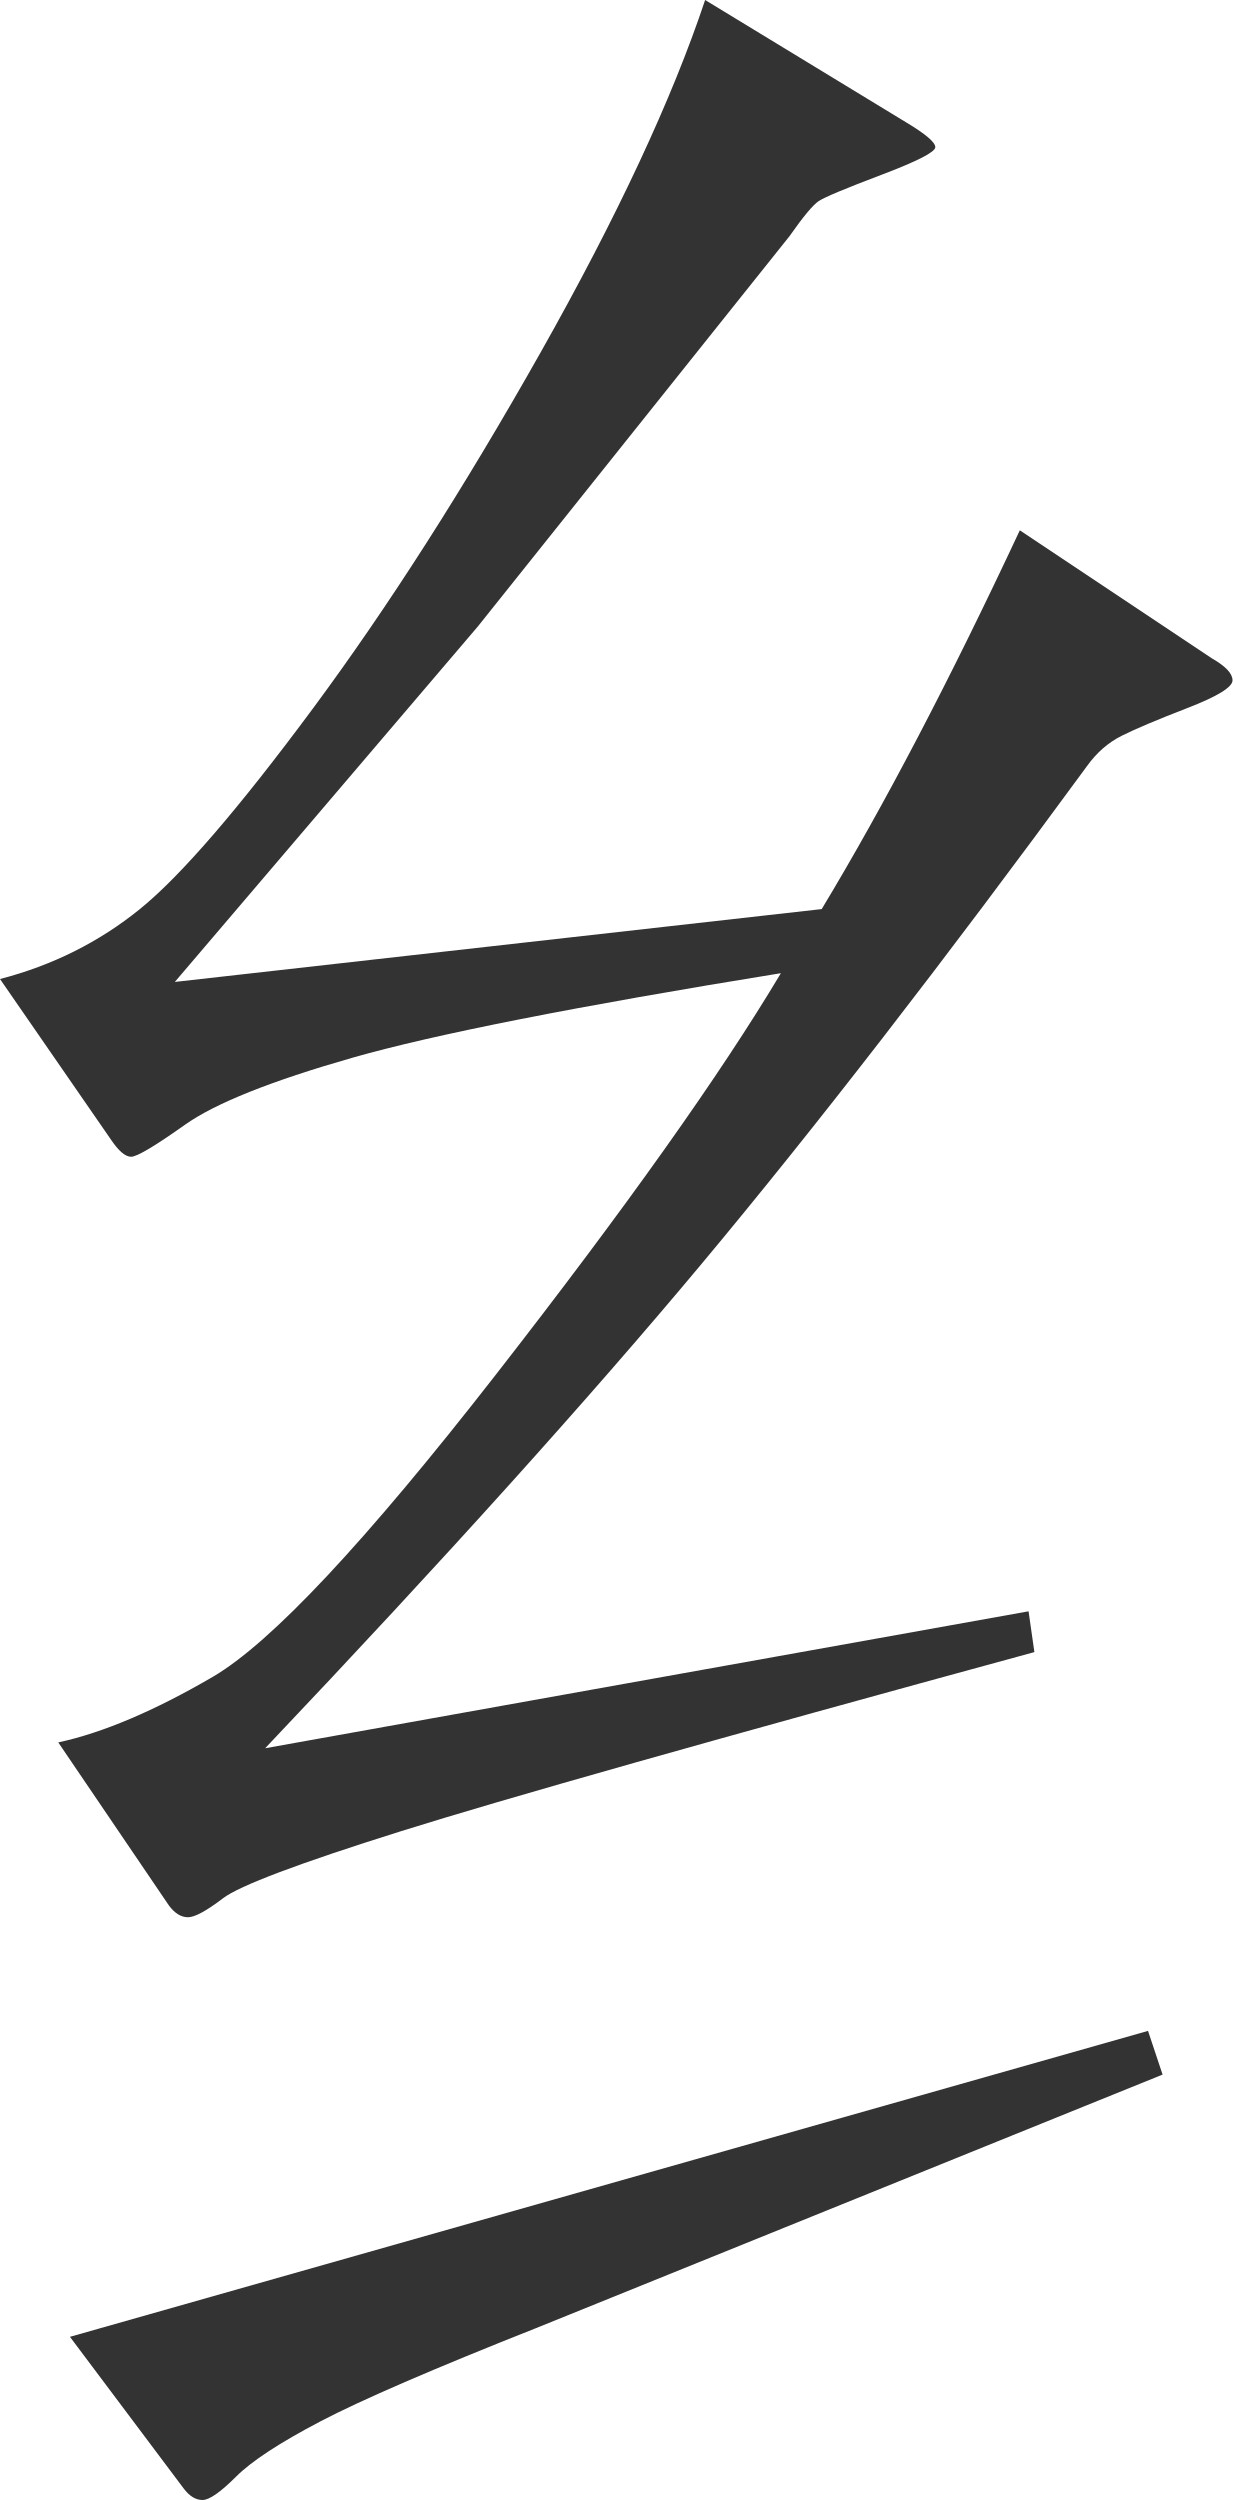
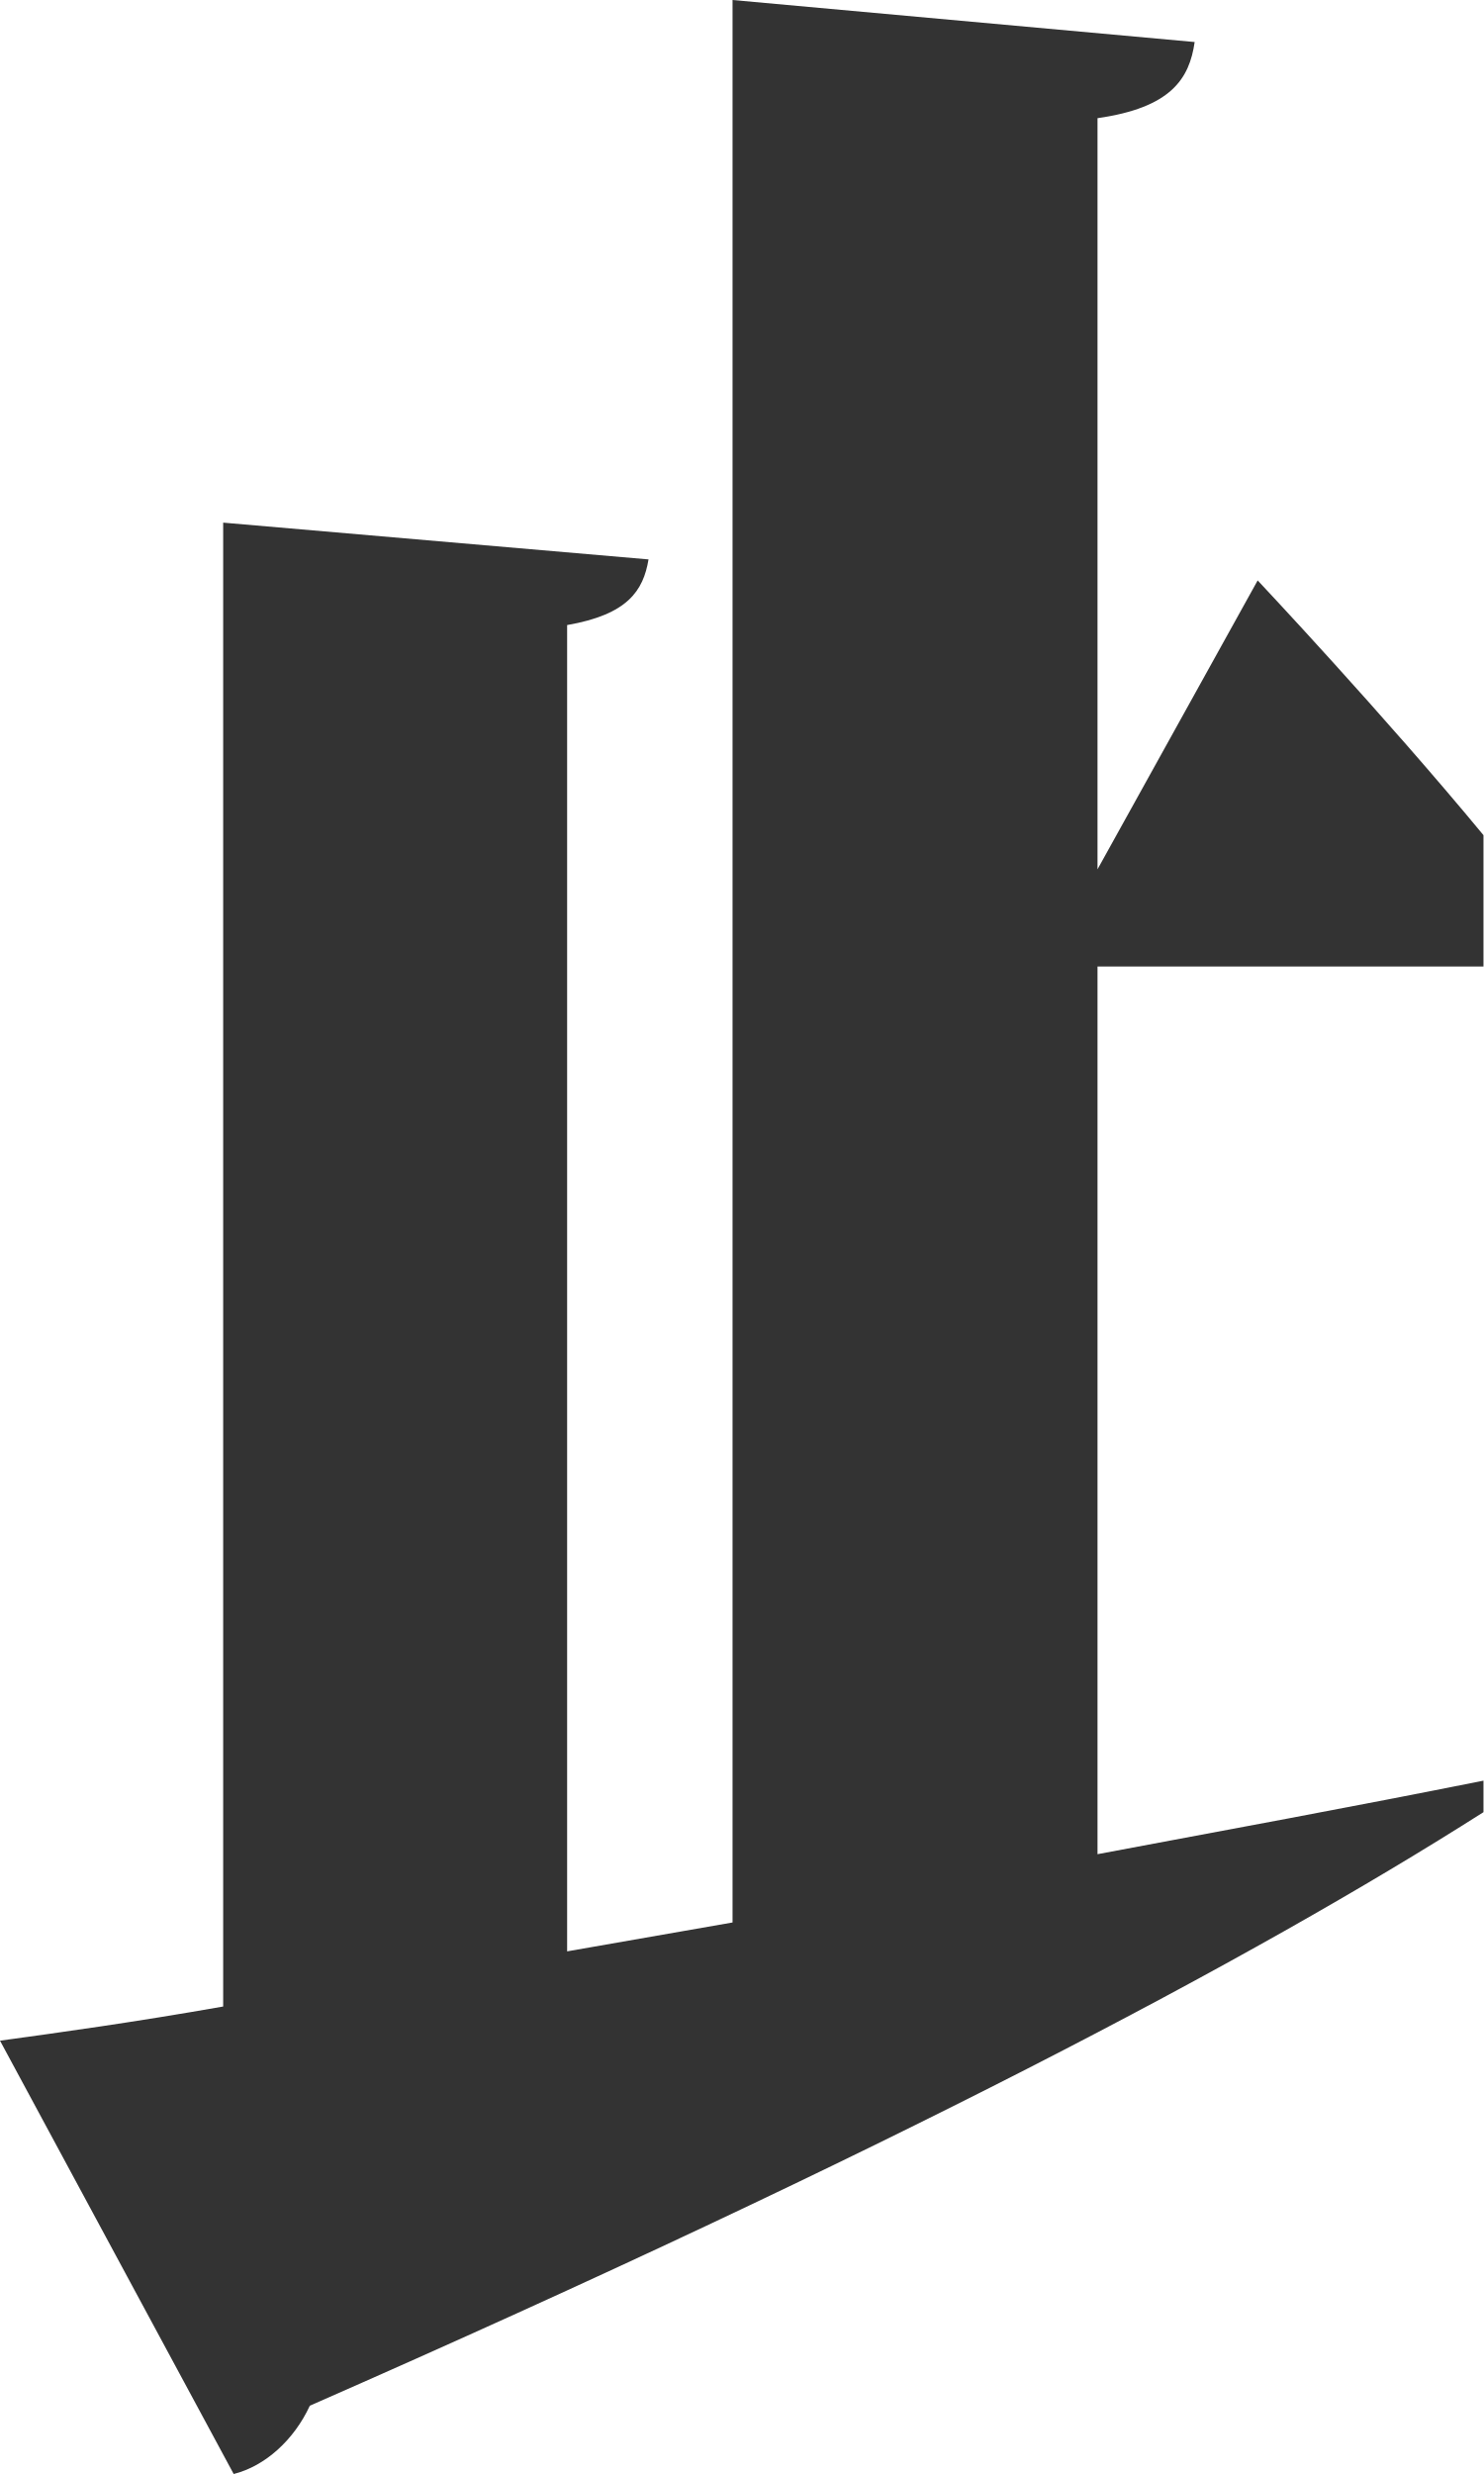
- <svg xmlns="http://www.w3.org/2000/svg" viewBox="130.842 19.978 43.569 88.374">
-   <path d="M 173.69 43.256 C 174.171 43.531 174.411 43.788 174.411 44.029 C 174.411 44.269 173.879 44.595 172.815 45.007 C 171.75 45.419 170.978 45.745 170.497 45.986 C 170.016 46.226 169.604 46.586 169.261 47.067 C 164.18 54.002 159.648 59.856 155.665 64.629 C 151.682 69.401 146.532 75.117 140.215 81.778 L 167.201 76.937 L 167.407 78.379 C 156.077 81.469 148.61 83.581 145.005 84.714 C 141.4 85.847 139.305 86.636 138.722 87.083 C 138.138 87.529 137.726 87.752 137.486 87.752 C 137.245 87.752 137.022 87.615 136.816 87.34 L 132.902 81.572 C 134.481 81.229 136.301 80.456 138.361 79.255 C 140.421 78.053 143.751 74.499 148.352 68.594 C 152.953 62.689 156.317 57.951 158.446 54.38 C 151.236 55.547 146.189 56.543 143.305 57.367 C 140.421 58.191 138.447 58.981 137.383 59.736 C 136.318 60.491 135.683 60.869 135.477 60.869 C 135.271 60.869 135.031 60.663 134.756 60.251 L 130.842 54.586 C 132.696 54.105 134.344 53.281 135.786 52.114 C 137.228 50.947 139.271 48.578 141.915 45.007 C 144.558 41.436 147.236 37.248 149.949 32.441 C 152.661 27.634 154.601 23.48 155.768 19.978 L 162.875 24.304 C 163.562 24.716 163.905 25.008 163.905 25.18 C 163.905 25.351 163.27 25.677 162 26.158 C 160.729 26.639 159.991 26.948 159.785 27.085 C 159.579 27.222 159.236 27.634 158.755 28.321 L 147.734 42.123 L 137.022 54.689 L 159.888 52.114 C 162.085 48.475 164.42 44.011 166.892 38.724 L 173.69 43.256 Z M 171.939 93.314 L 149.794 102.275 C 146.155 103.717 143.614 104.816 142.172 105.571 C 140.73 106.326 139.734 106.979 139.185 107.528 C 138.636 108.077 138.241 108.352 138.001 108.352 C 137.76 108.352 137.537 108.215 137.331 107.94 L 133.314 102.584 L 171.424 91.769 L 171.939 93.314 Z" style="fill: rgb(51, 51, 51); white-space: pre;" />
+ <svg xmlns="http://www.w3.org/2000/svg" viewBox="157.757 107.334 164.245 273.839" width="164.245" height="273.839">
+   <path d="M 279.269 214.311 L 322.002 214.311 L 322.002 304.428 C 307.467 307.335 293.223 309.952 279.269 312.568 L 279.269 214.311 Z M 322.002 307.917 L 322.002 199.776 C 310.956 186.404 297.002 171.579 297.002 171.579 L 279.269 203.556 L 279.269 120.415 C 287.409 119.253 289.444 116.055 290.025 111.985 L 238.862 107.334 L 238.862 320.126 L 220.548 323.324 L 220.548 176.52 C 227.234 175.358 228.978 172.741 229.56 169.253 L 182.466 165.183 L 182.466 329.429 C 172.583 331.173 164.152 332.336 157.757 333.208 L 183.629 381.173 C 187.118 380.301 190.315 377.394 192.059 373.615 C 256.304 345.417 296.421 324.196 322.002 307.917 Z" style="white-space: pre; fill: rgb(51, 51, 51);" />
</svg>
